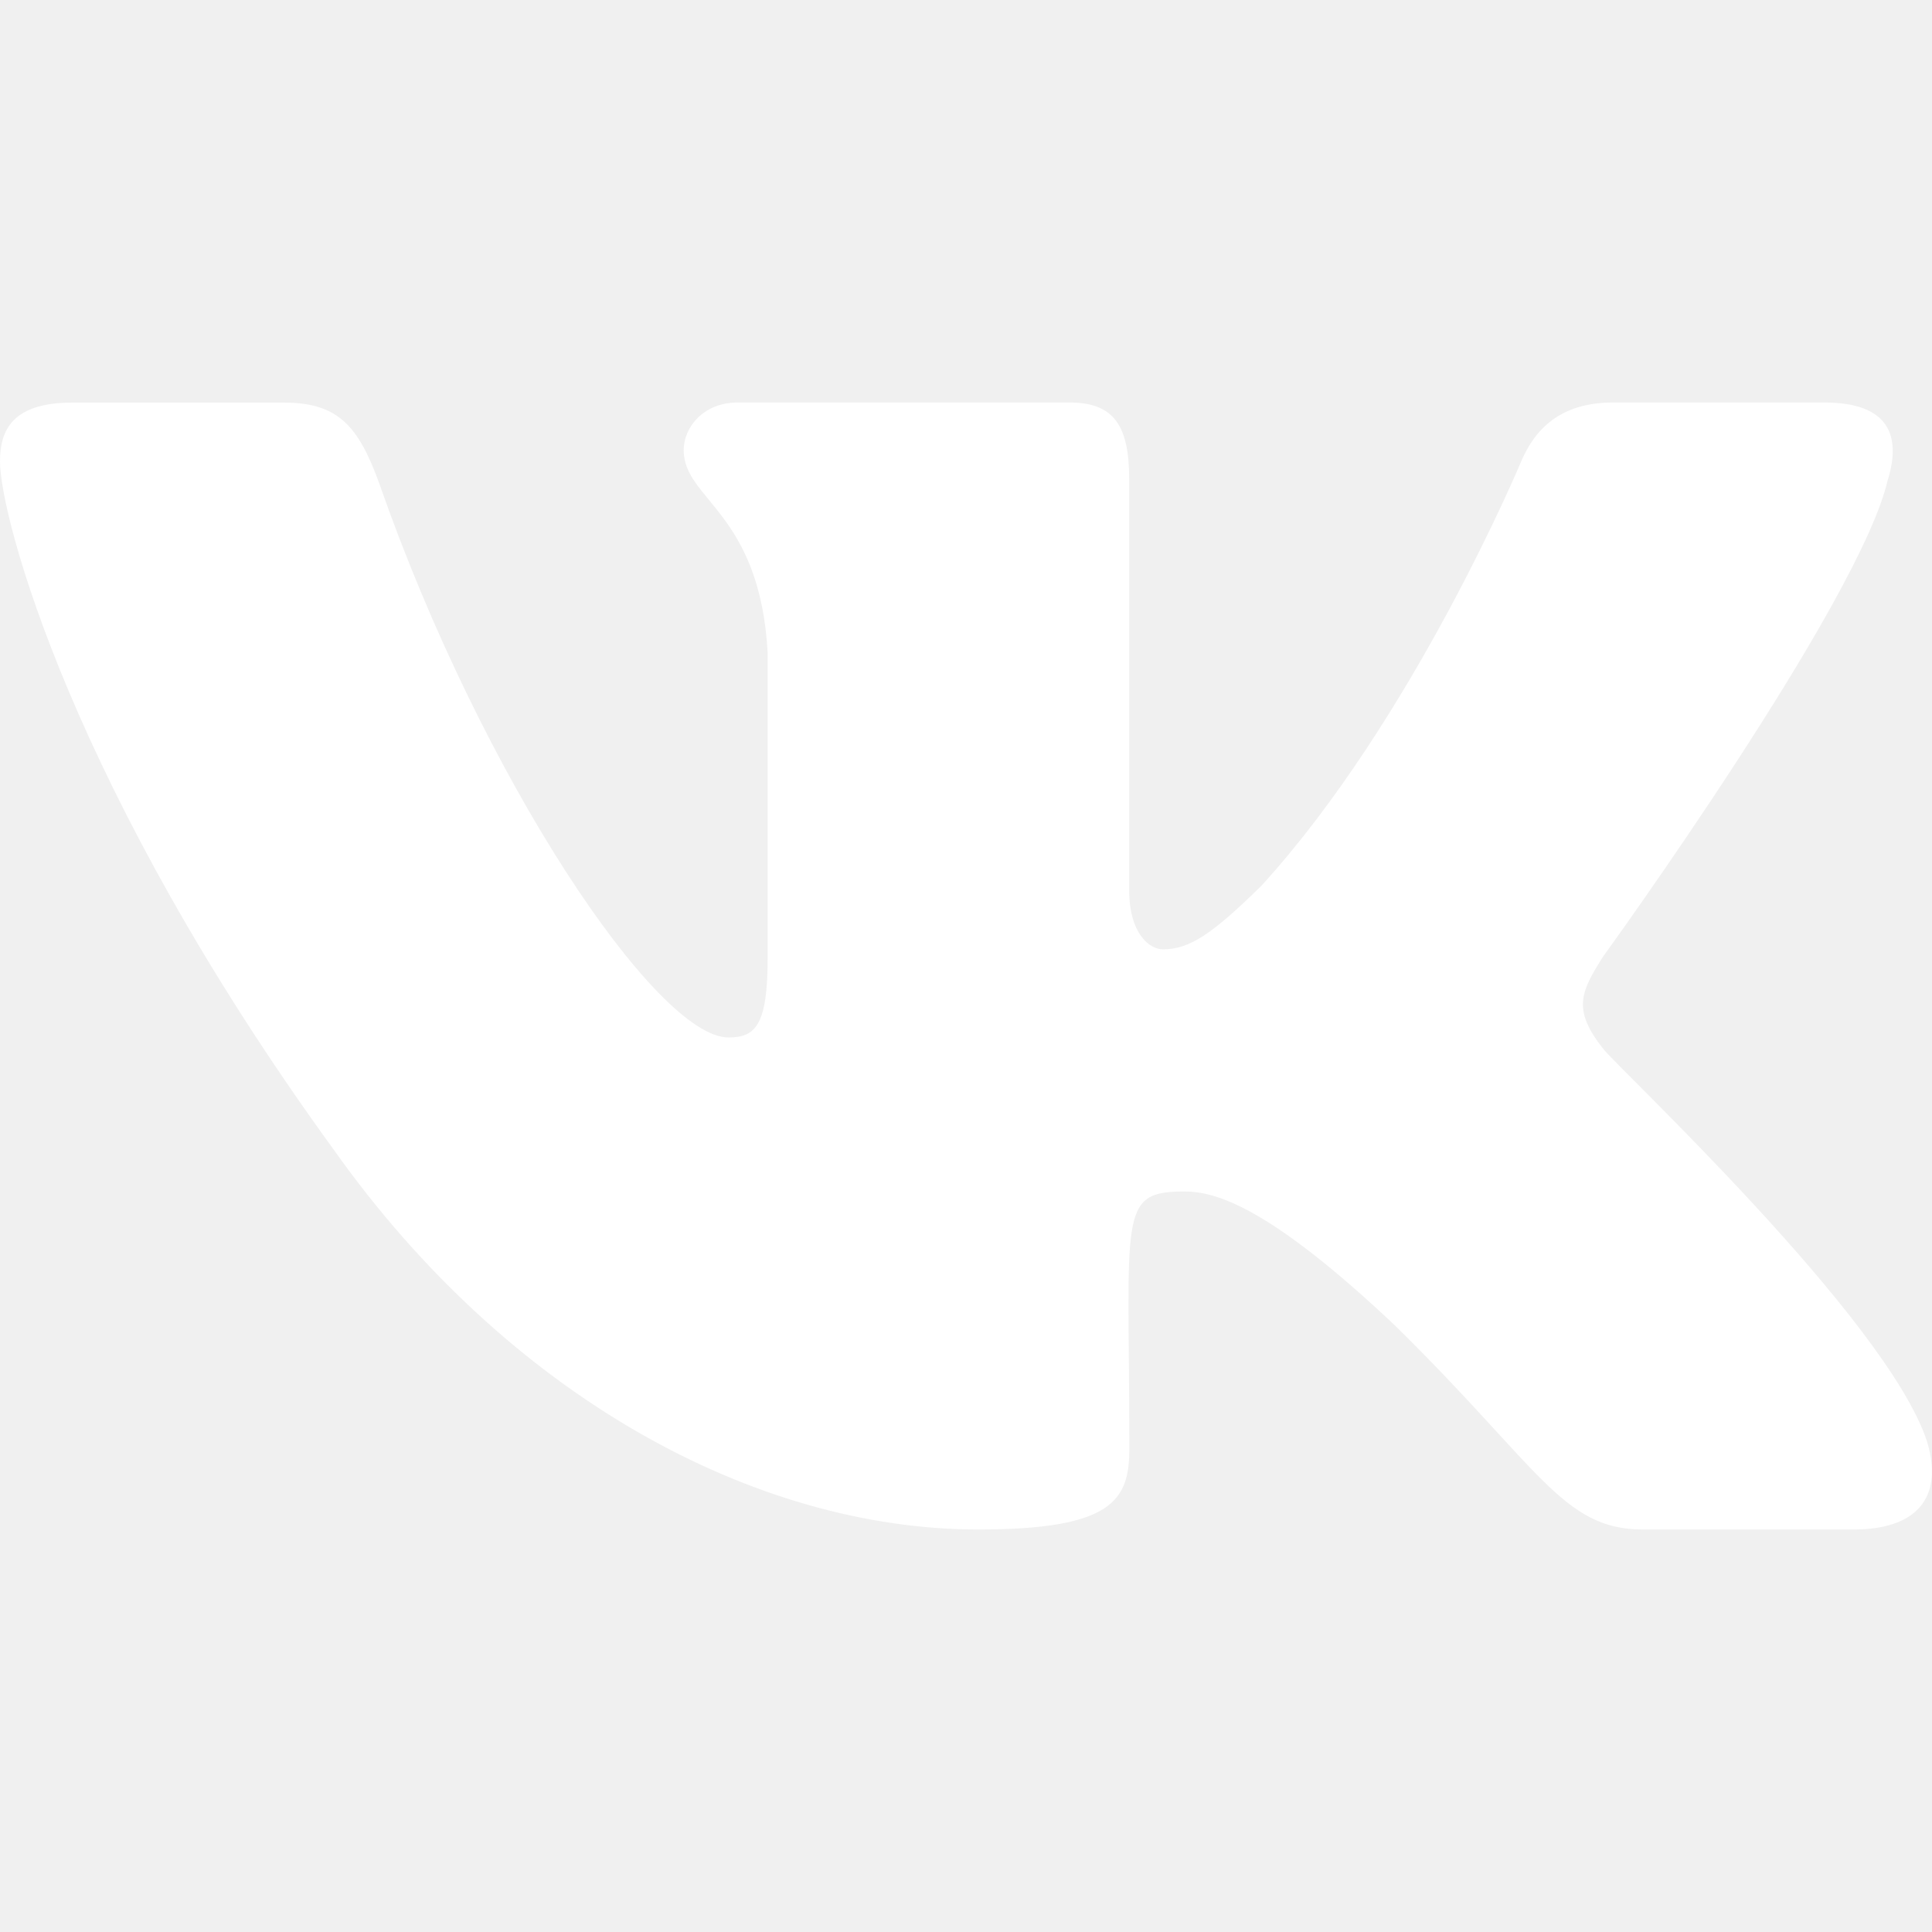
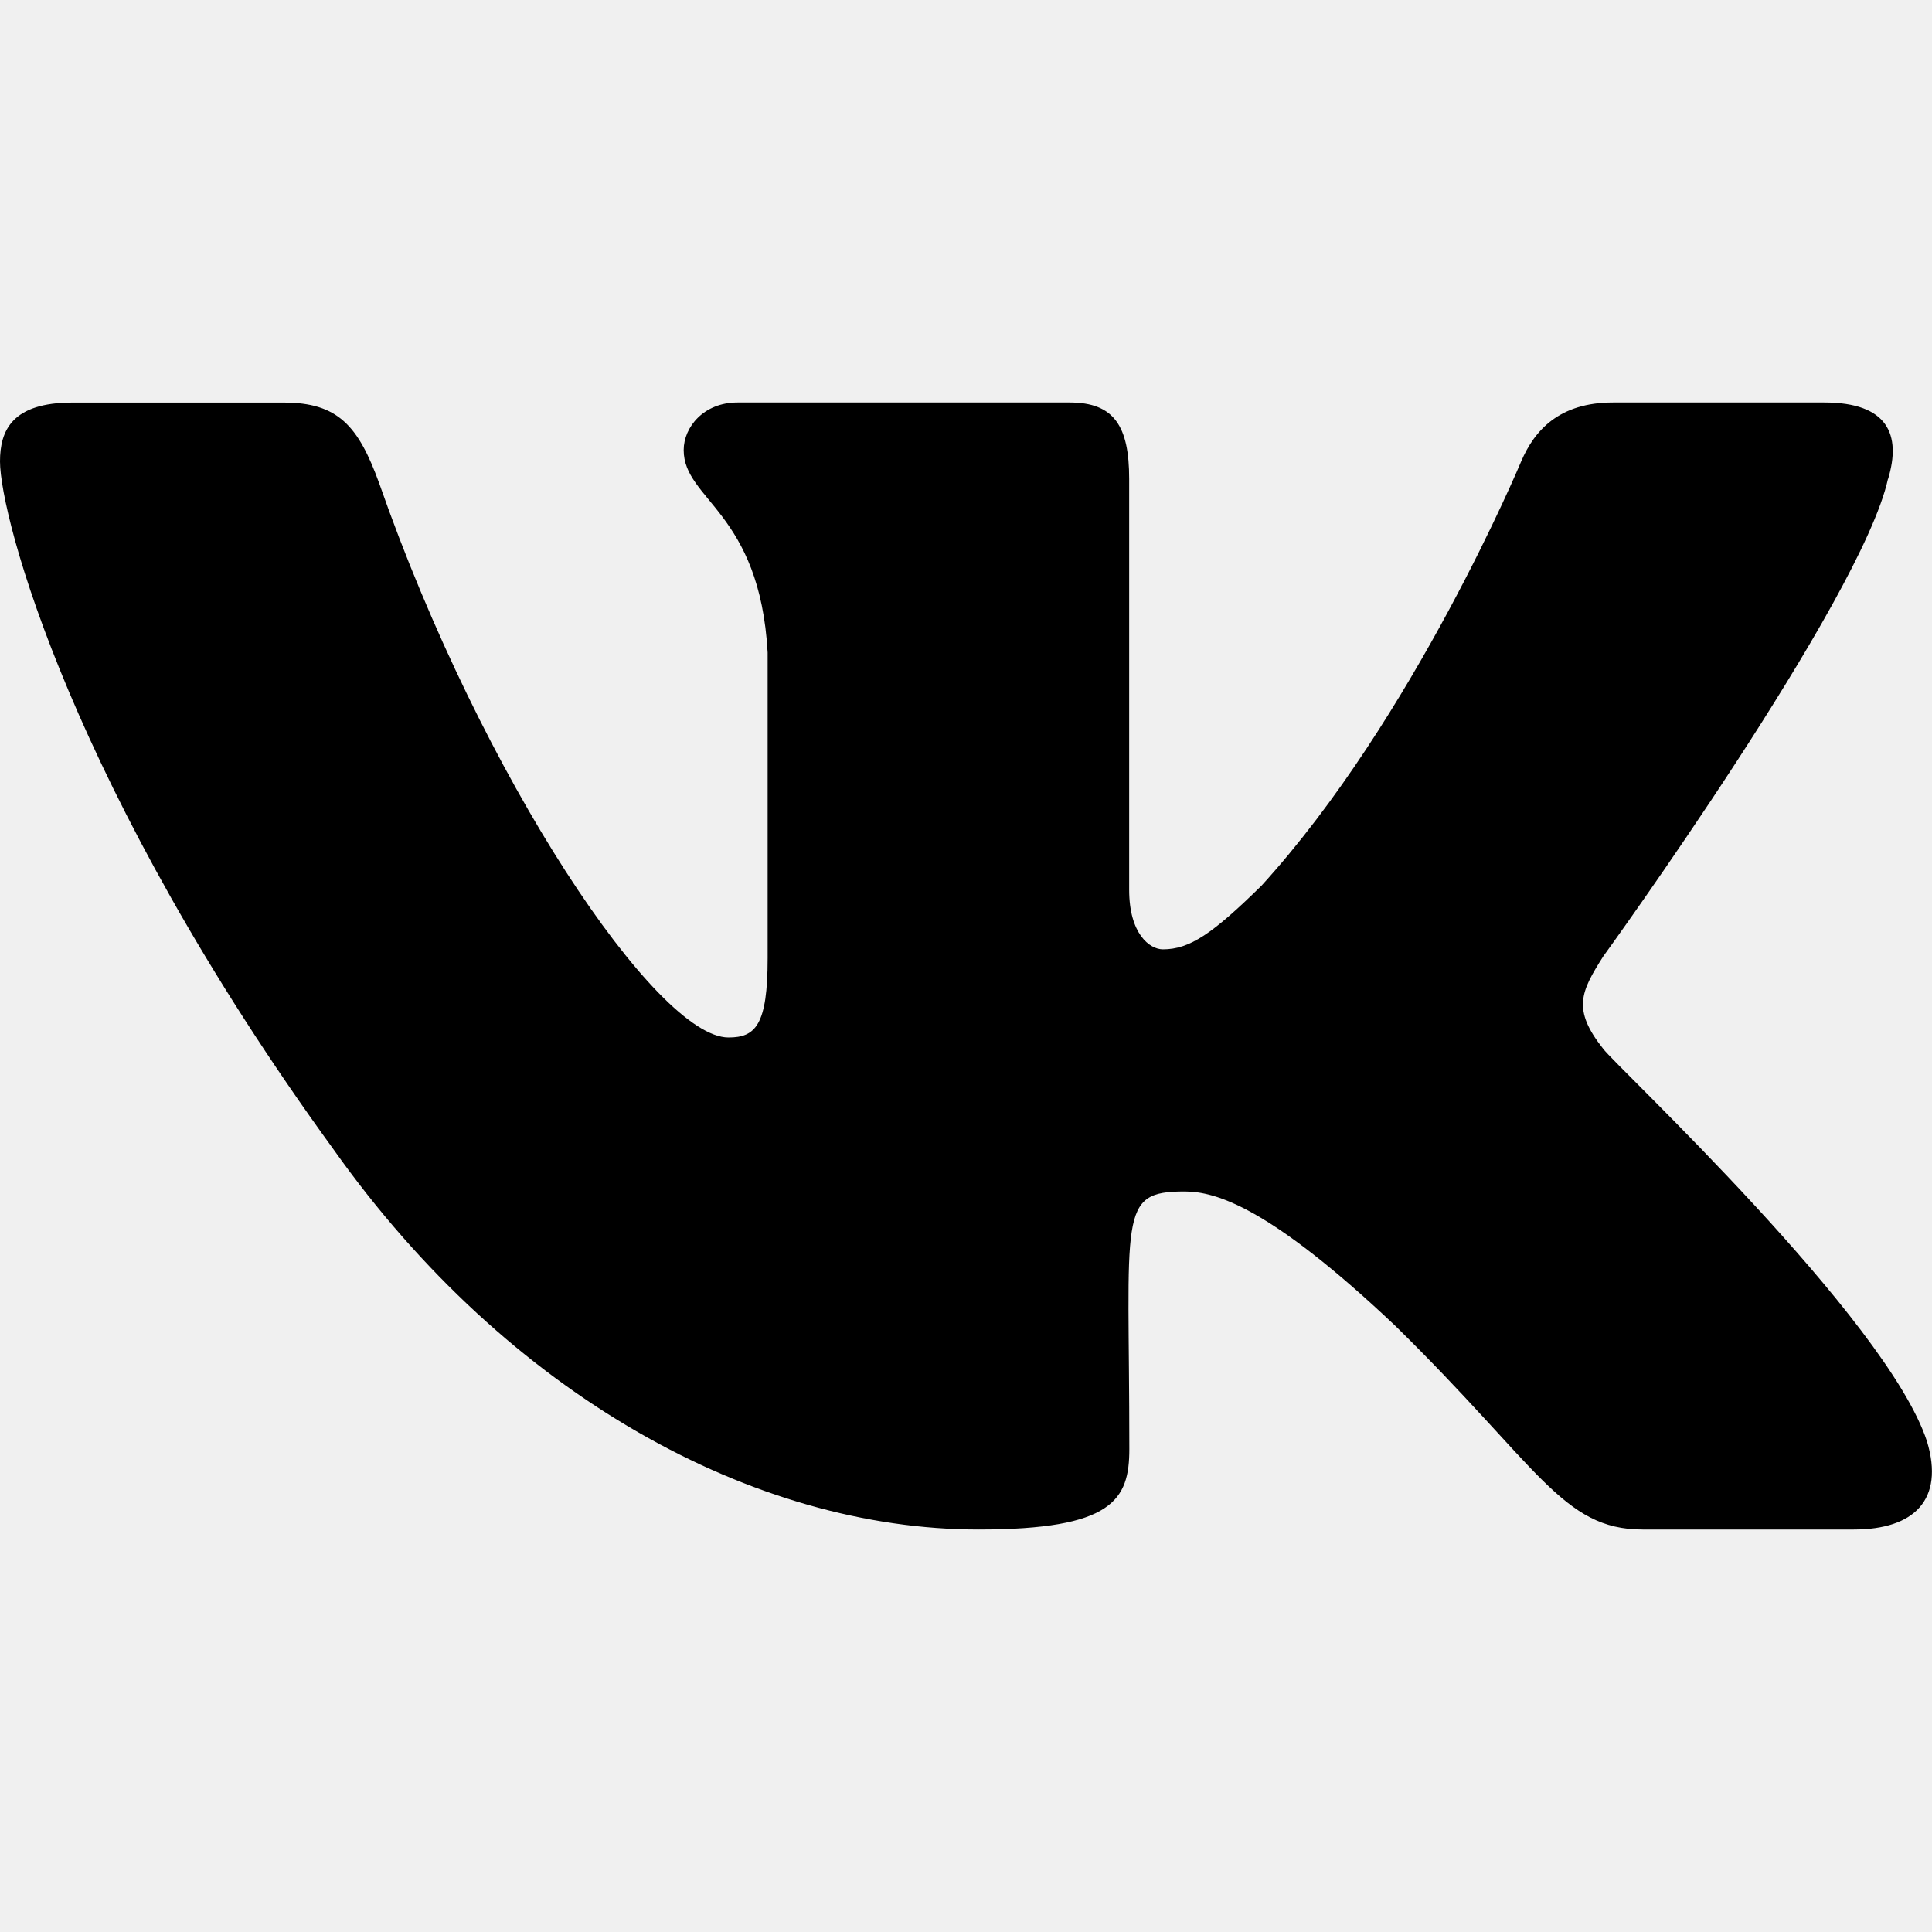
<svg xmlns="http://www.w3.org/2000/svg" id="Bold" enable-background="new 0 0 24 24" height="512px" viewBox="0 0 24 24" width="512px" class="">
  <g>
-     <path d="m19.915 13.028c-.388-.49-.277-.708 0-1.146.005-.005 3.208-4.431 3.538-5.932l.002-.001c.164-.547 0-.949-.793-.949h-2.624c-.668 0-.976.345-1.141.731 0 0-1.336 3.198-3.226 5.271-.61.599-.892.791-1.225.791-.164 0-.419-.192-.419-.739v-5.105c0-.656-.187-.949-.74-.949h-4.126c-.419 0-.668.306-.668.591 0 .622.945.765 1.043 2.515v3.797c0 .832-.151.985-.486.985-.892 0-3.057-3.211-4.34-6.886-.259-.713-.512-1.001-1.185-1.001h-2.625c-.749 0-.9.345-.9.731 0 .682.892 4.073 4.148 8.553 2.17 3.058 5.226 4.715 8.006 4.715 1.671 0 1.875-.368 1.875-1.001 0-2.922-.151-3.198.686-3.198.388 0 1.056.192 2.616 1.667 1.783 1.749 2.076 2.532 3.074 2.532h2.624c.748 0 1.127-.368.909-1.094-.499-1.527-3.871-4.668-4.023-4.878z" data-original="#000000" class="active-path" data-old_color="#000000" fill="#FFFFFF" />
+     <path d="m19.915 13.028c-.388-.49-.277-.708 0-1.146.005-.005 3.208-4.431 3.538-5.932l.002-.001c.164-.547 0-.949-.793-.949h-2.624c-.668 0-.976.345-1.141.731 0 0-1.336 3.198-3.226 5.271-.61.599-.892.791-1.225.791-.164 0-.419-.192-.419-.739v-5.105c0-.656-.187-.949-.74-.949h-4.126c-.419 0-.668.306-.668.591 0 .622.945.765 1.043 2.515v3.797c0 .832-.151.985-.486.985-.892 0-3.057-3.211-4.34-6.886-.259-.713-.512-1.001-1.185-1.001h-2.625c-.749 0-.9.345-.9.731 0 .682.892 4.073 4.148 8.553 2.17 3.058 5.226 4.715 8.006 4.715 1.671 0 1.875-.368 1.875-1.001 0-2.922-.151-3.198.686-3.198.388 0 1.056.192 2.616 1.667 1.783 1.749 2.076 2.532 3.074 2.532h2.624c.748 0 1.127-.368.909-1.094-.499-1.527-3.871-4.668-4.023-4.878z" />
  </g>
</svg>
